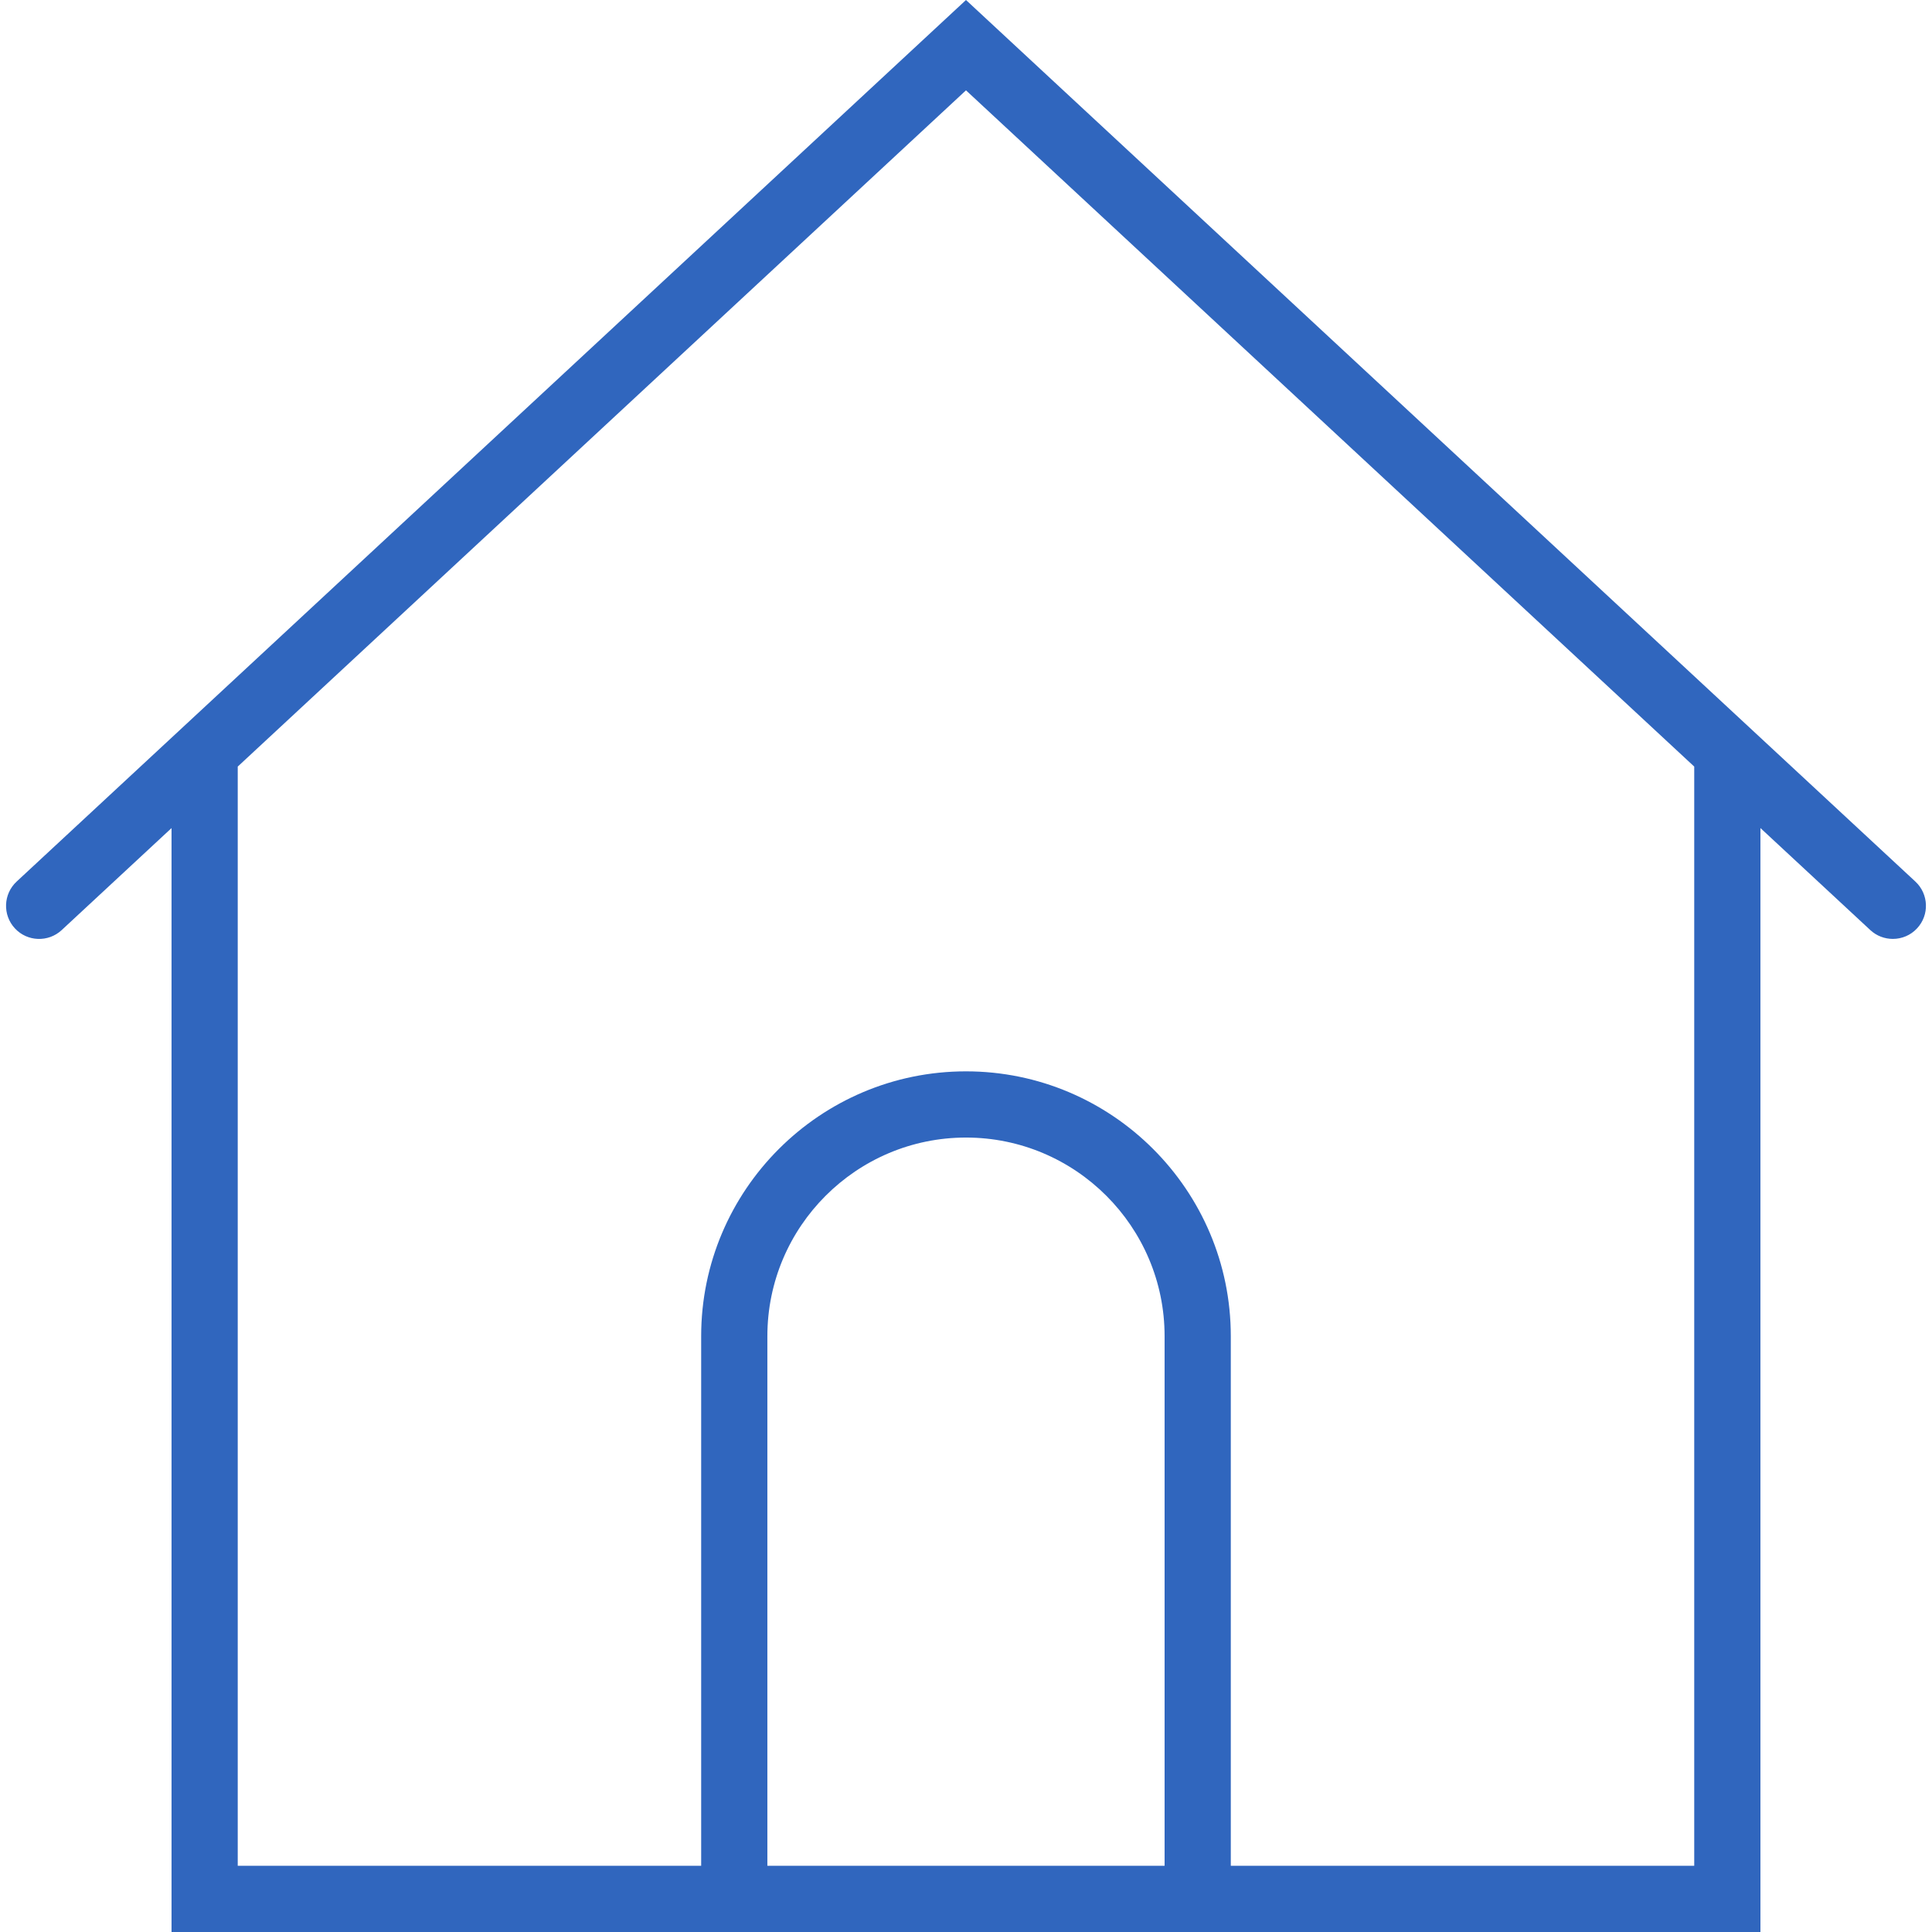
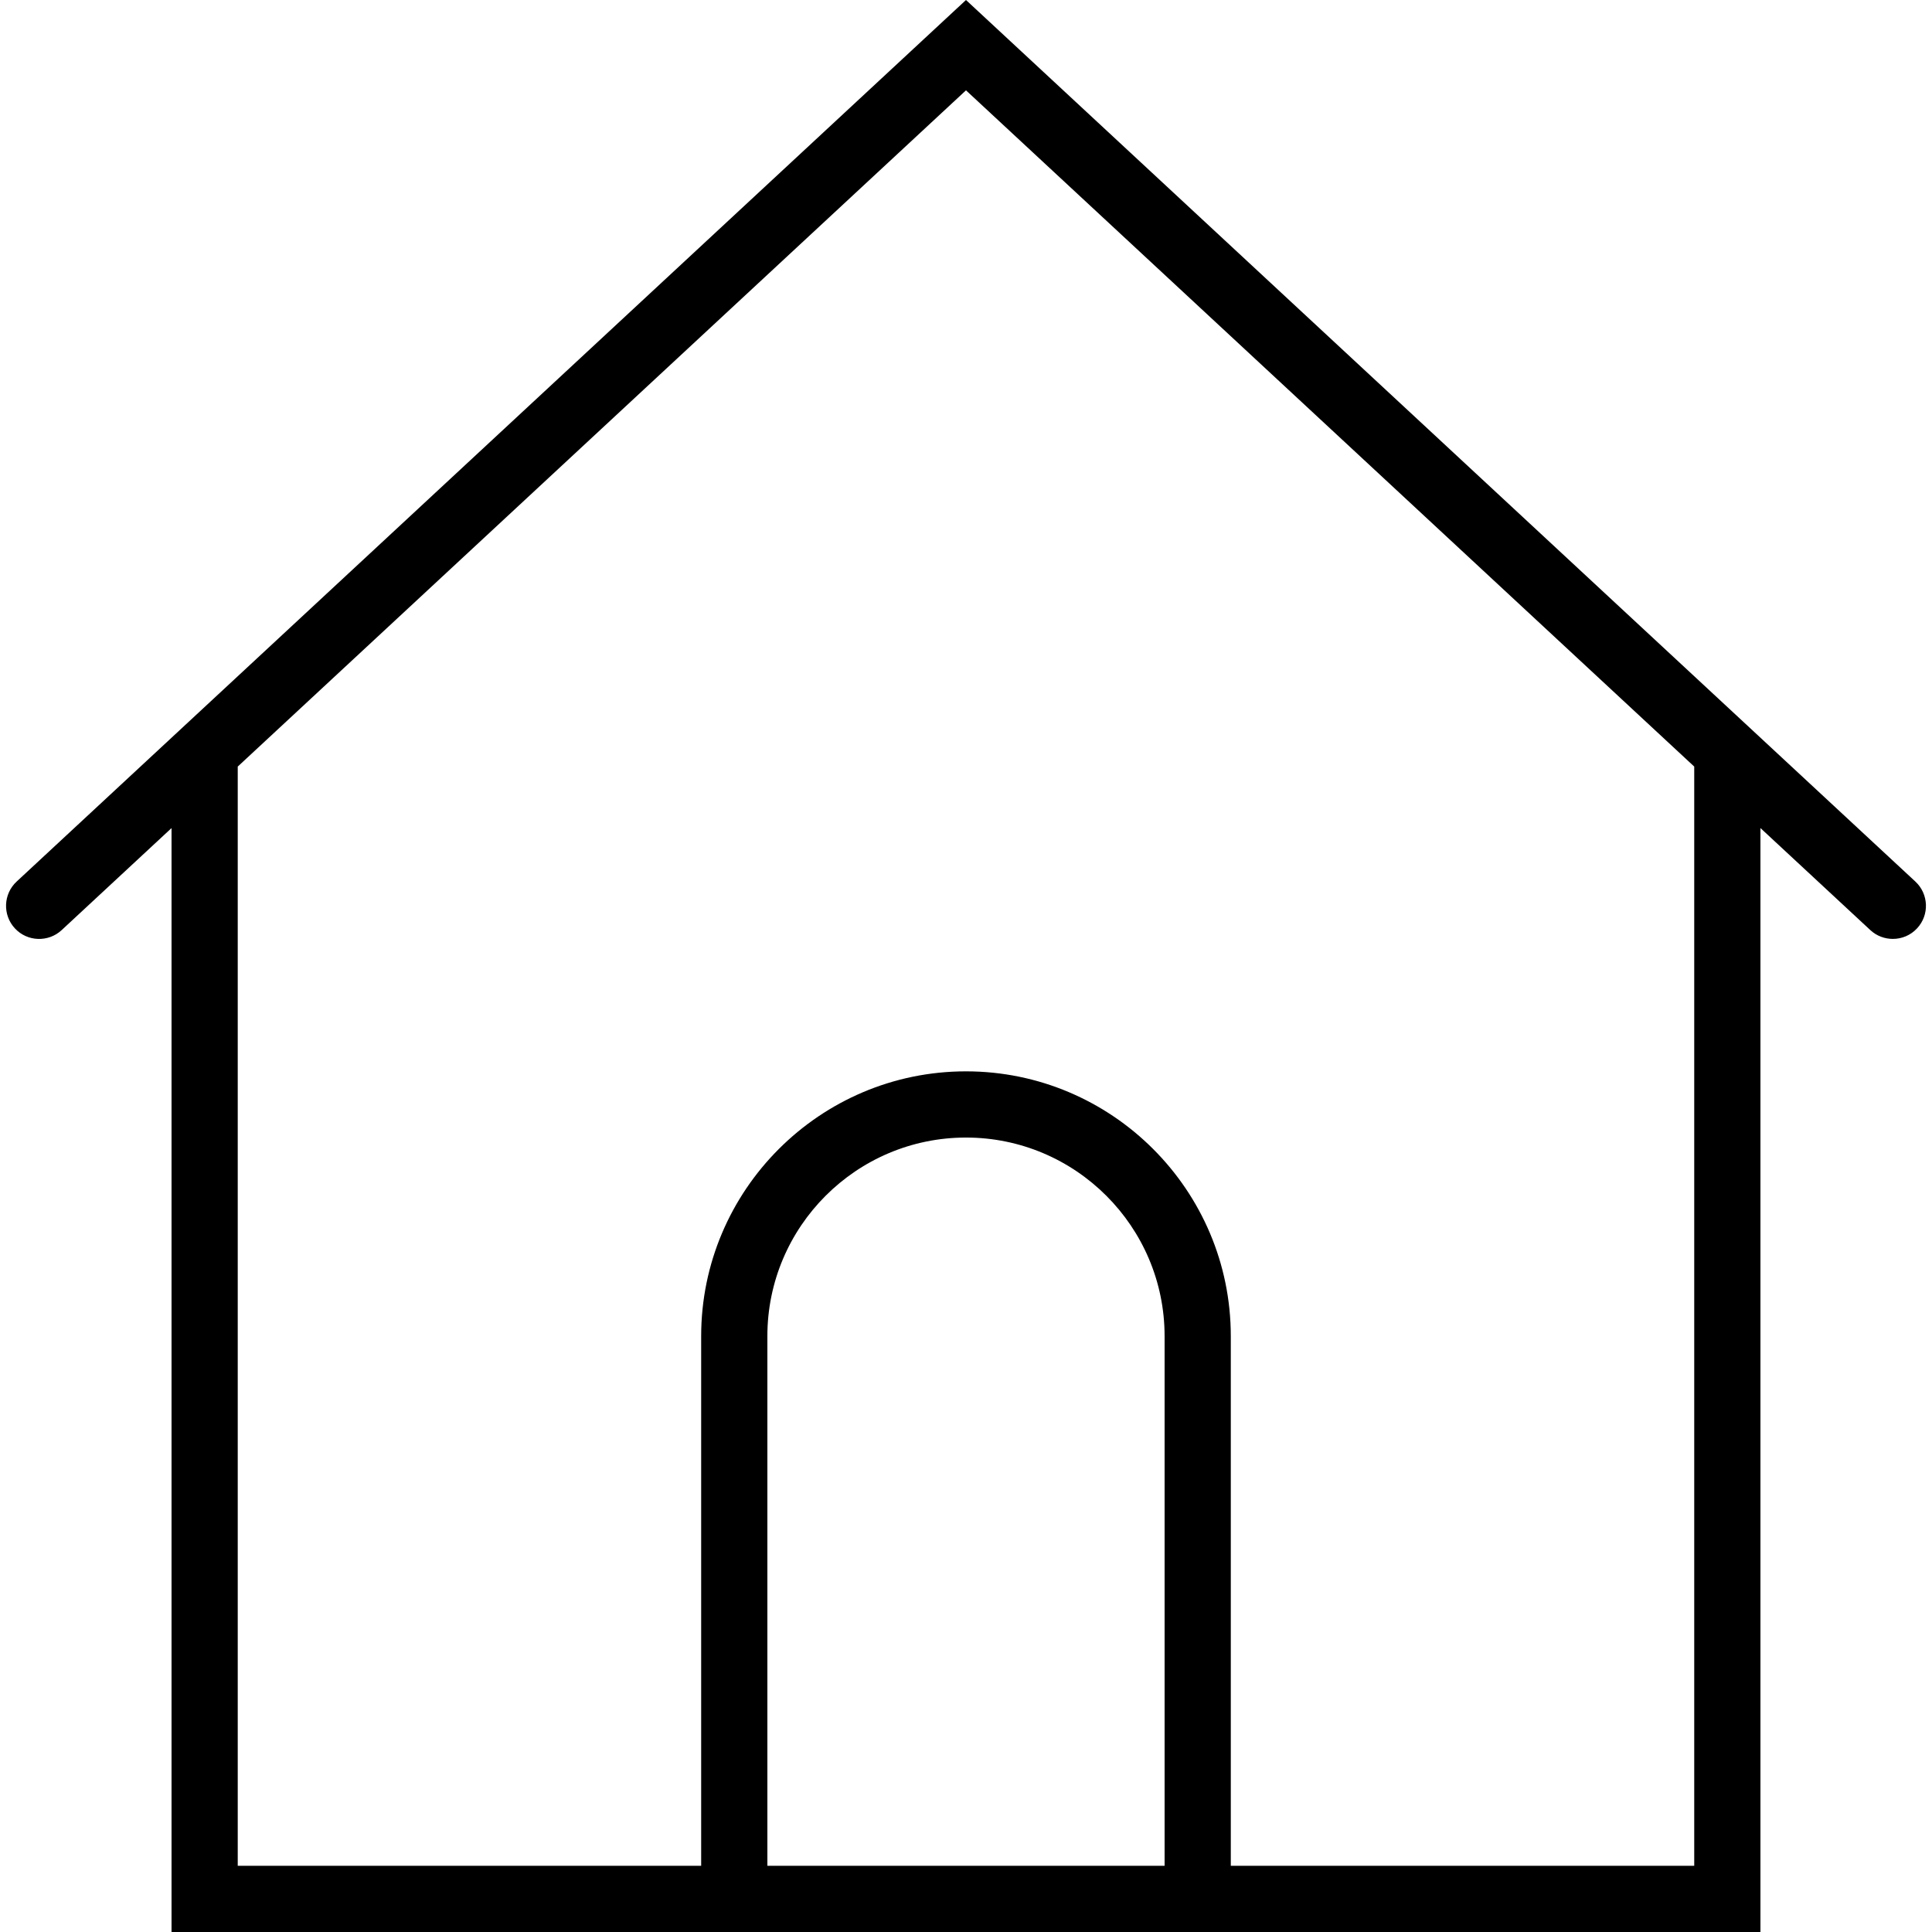
- <svg xmlns="http://www.w3.org/2000/svg" version="1.1" id="svg-home" fill="#3066BE" x="0px" y="0px" viewBox="0 0 58.365 58.365" style="enable-background:new 0 0 58.365 58.365;" xml:space="preserve">
+ <svg xmlns="http://www.w3.org/2000/svg" version="1.1" id="svg-home" fill="#000" x="0px" y="0px" viewBox="0 0 58.365 58.365" style="enable-background:new 0 0 58.365 58.365;" xml:space="preserve">
  <path d="M57.863,26.632L29.182,0L0.502,26.632c-0.404,0.376-0.428,1.009-0.052,1.414c0.374,0.404,1.009,0.427,1.413,0.052  l3.319-3.082v33.349h16h16h16V25.015l3.319,3.082c0.192,0.179,0.437,0.267,0.681,0.267c0.269,0,0.536-0.107,0.732-0.319  C58.291,27.641,58.267,27.008,57.863,26.632z M23.182,56.365v-16c0-3.309,2.691-6,6-6s6,2.691,6,6v16H23.182z M51.182,56.365h-14  v-16c0-4.411-3.589-8-8-8s-8,3.589-8,8v16h-14V23.158l22-20.429l22,20.429V56.365z" />
</svg>
